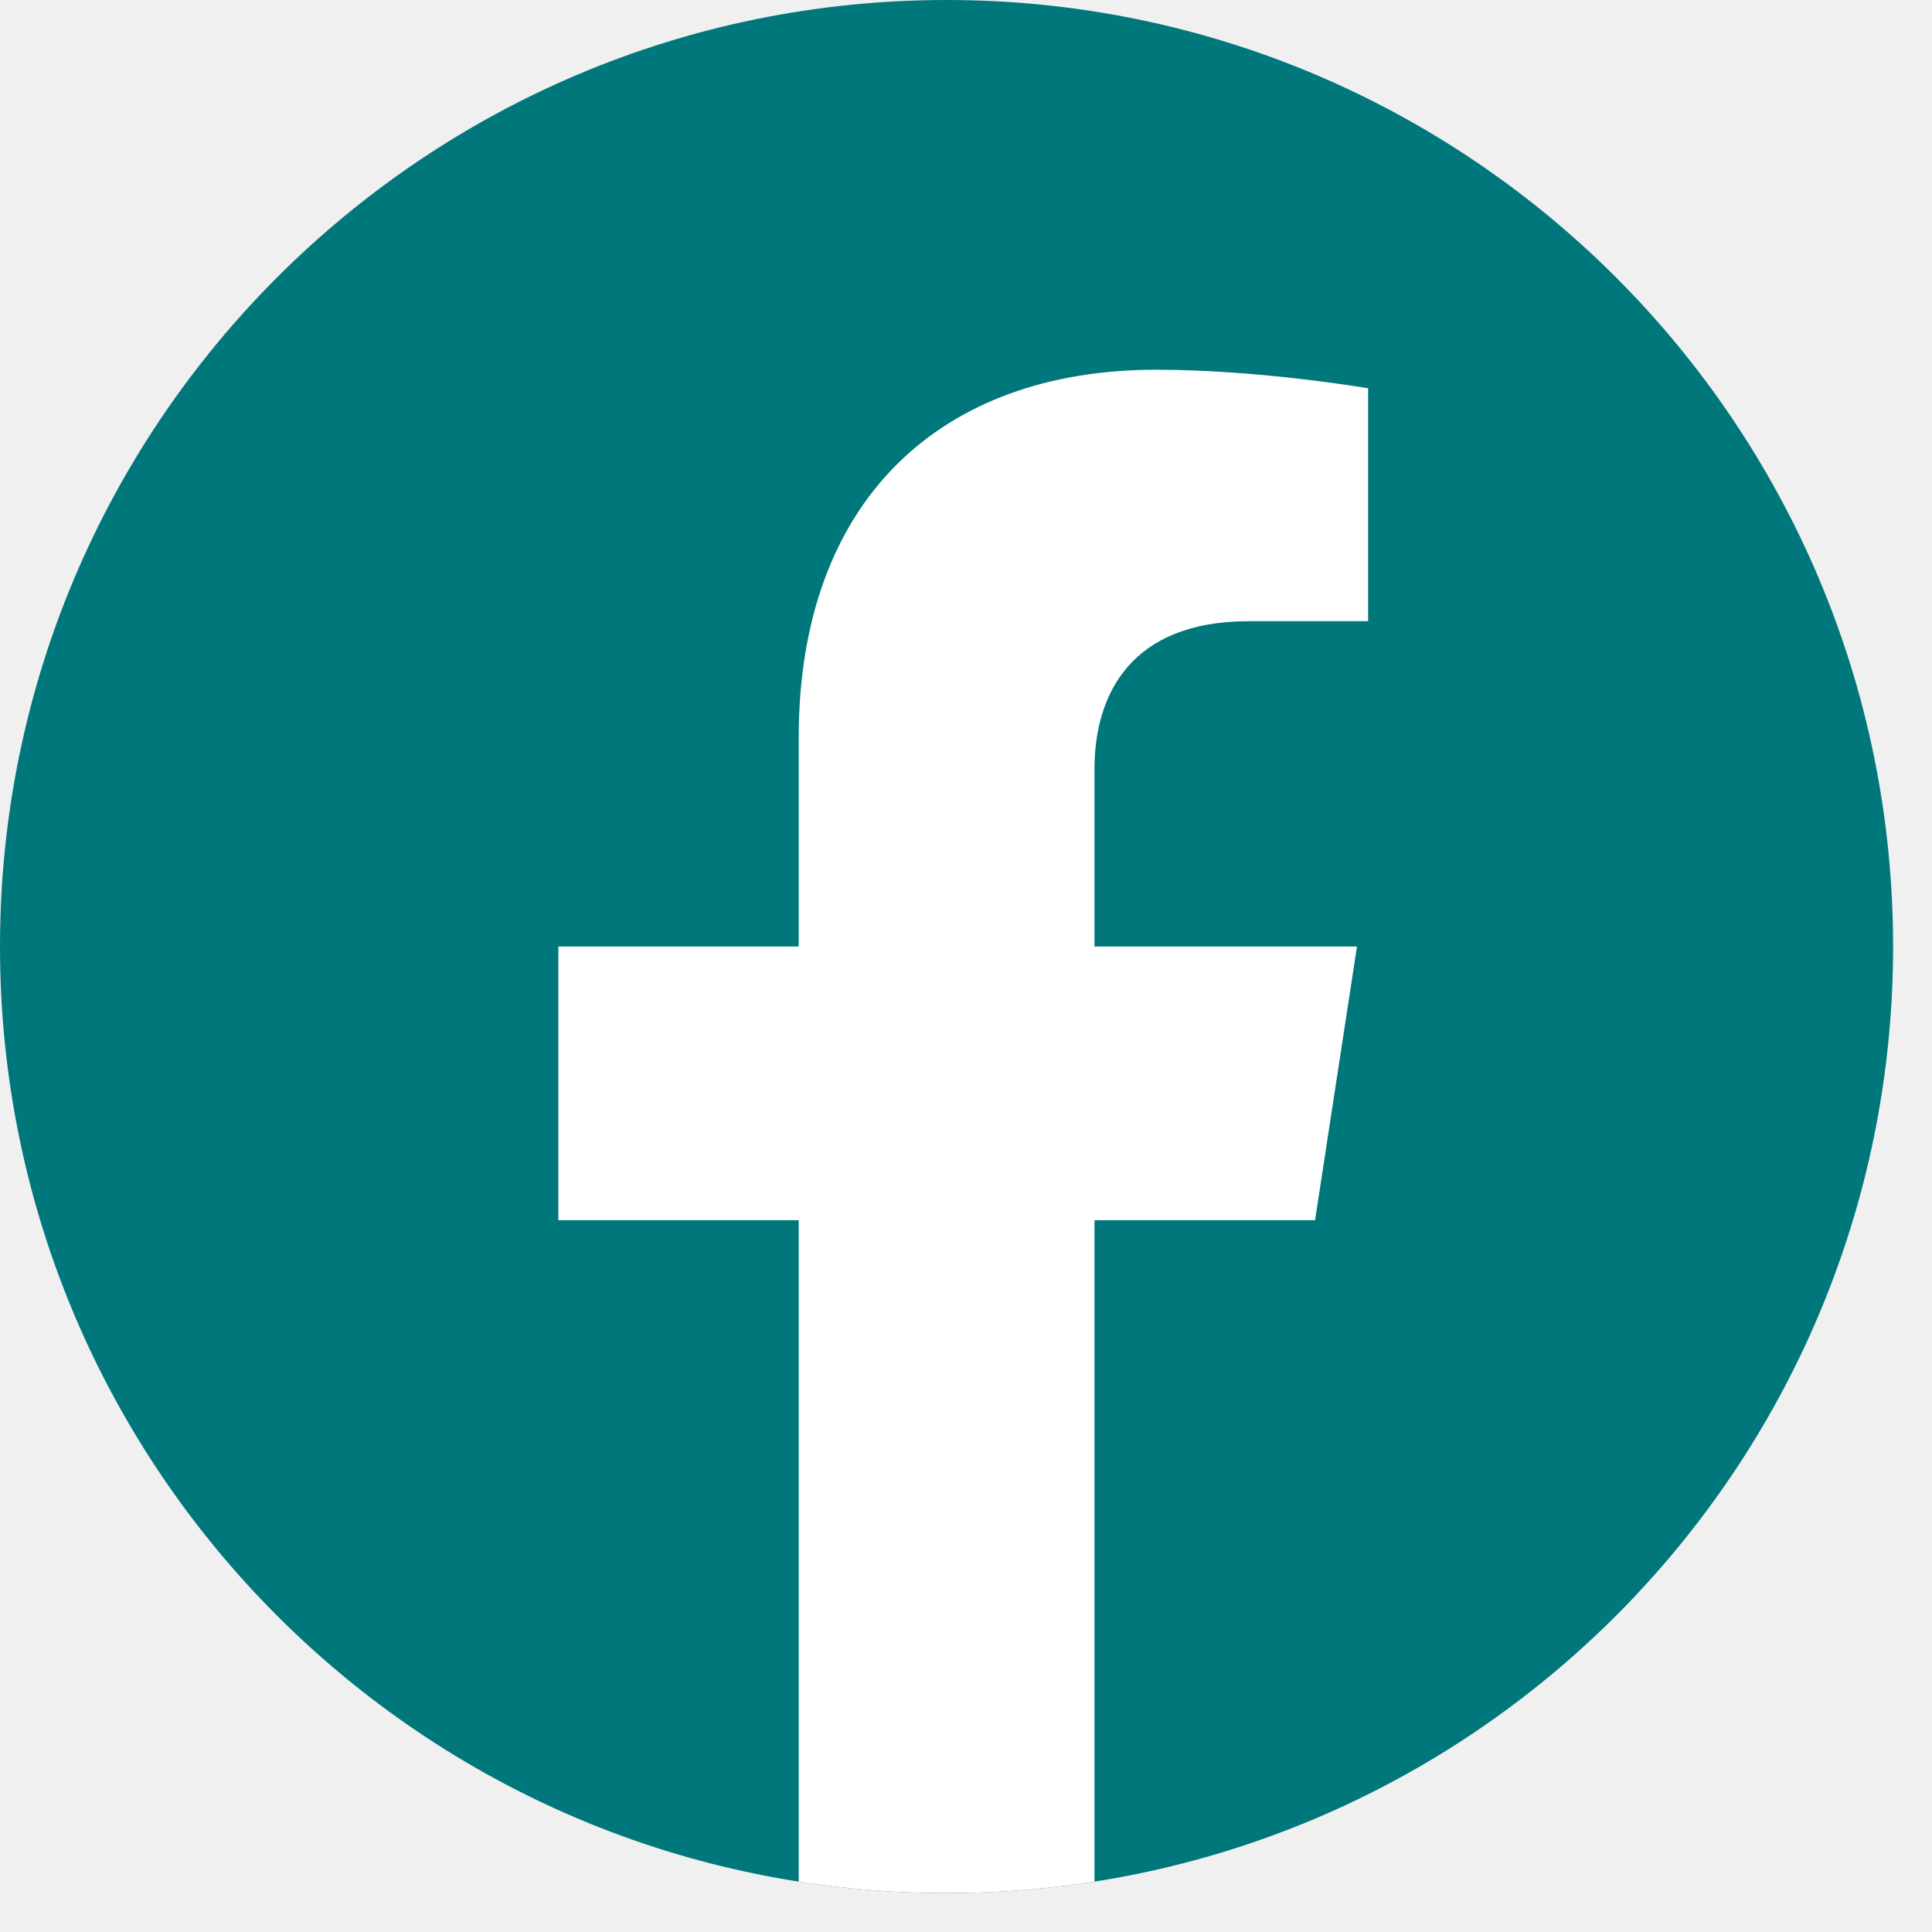
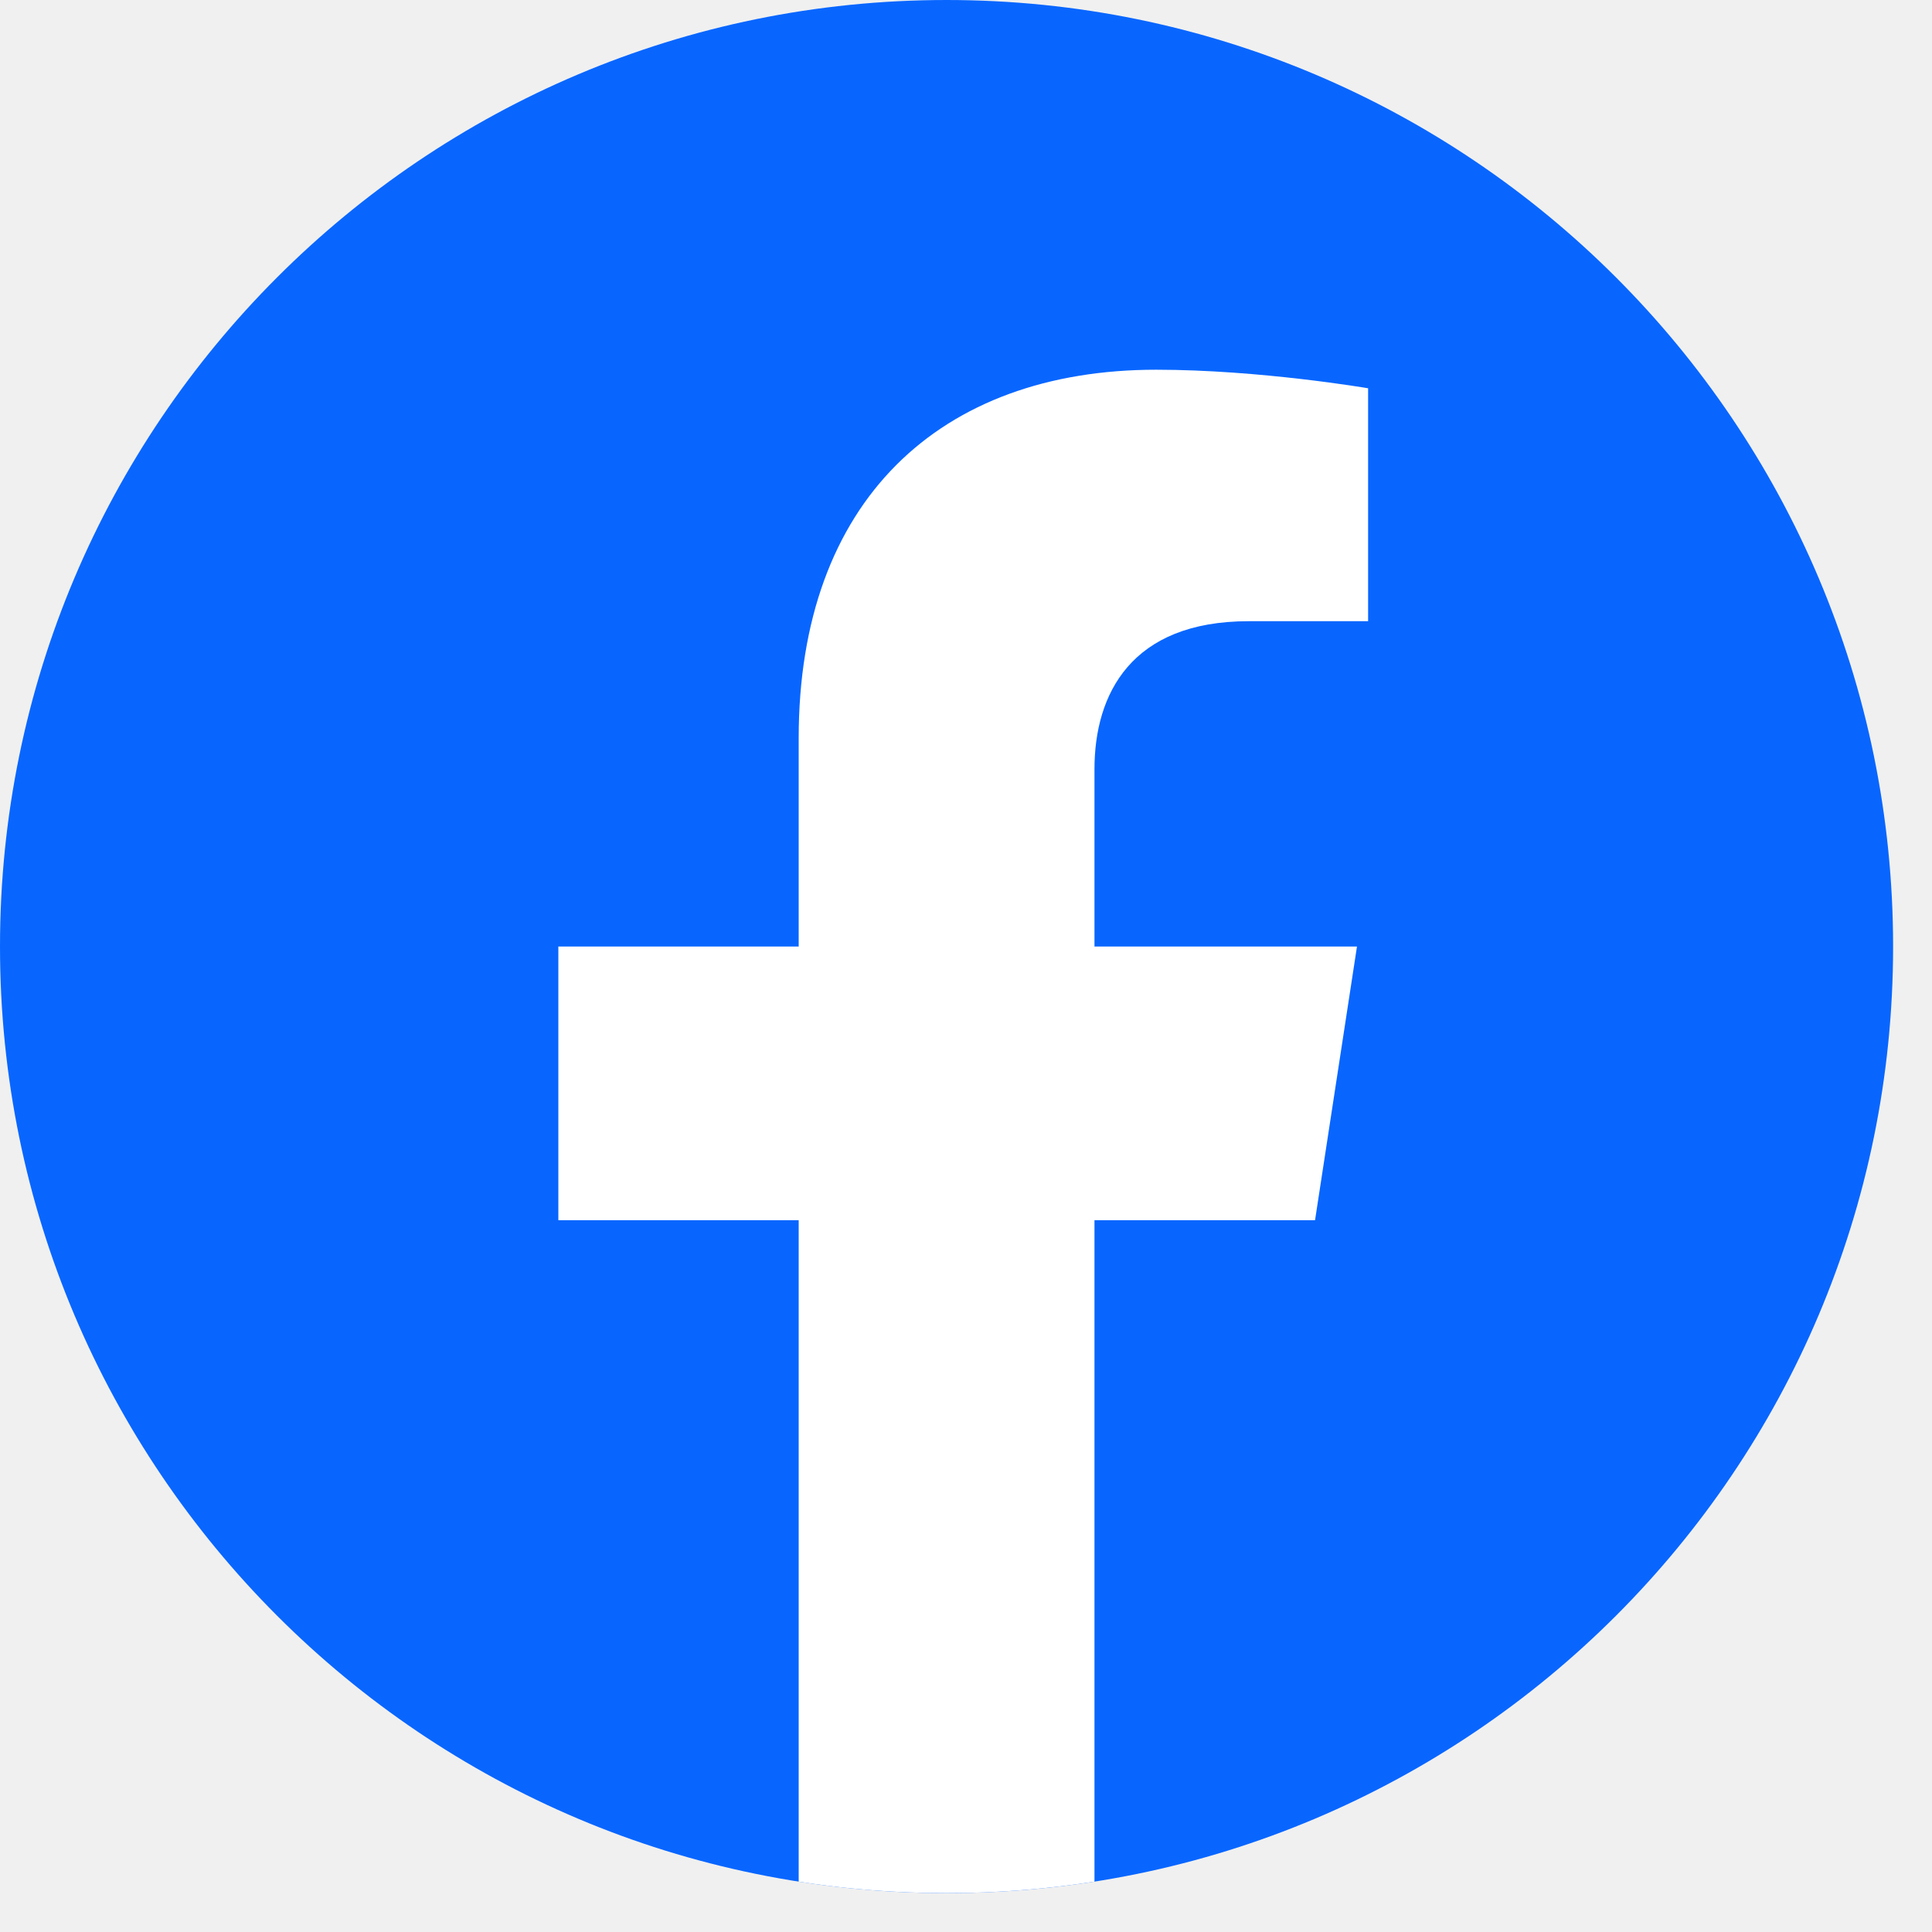
<svg xmlns="http://www.w3.org/2000/svg" width="500" height="500" viewBox="0 0 30 30" fill="none">
  <g id="Facebook">
    <g clip-path="url(#clip0_415_949)">
-       <rect width="29.396" height="29.396" rx="14.698" fill="#00777B" />
+       <rect width="29.396" height="29.396" rx="14.698" fill="#0866FF" />
      <path id="Vector" d="M20.42 18.947L21.071 14.698H16.995V11.942C16.995 10.78 17.563 9.646 19.389 9.646H21.244V6.029C21.244 6.029 19.561 5.741 17.954 5.741C14.595 5.741 12.402 7.777 12.402 11.46V14.698H8.67V18.947H12.402V29.218C13.151 29.336 13.918 29.396 14.698 29.396C15.479 29.396 16.246 29.336 16.995 29.218V18.947H20.42Z" fill="white" />
    </g>
  </g>
  <defs>
    <clipPath id="clip0_415_949">
      <rect width="29.396" height="29.396" rx="14.698" fill="white" />
    </clipPath>
  </defs>
</svg>
